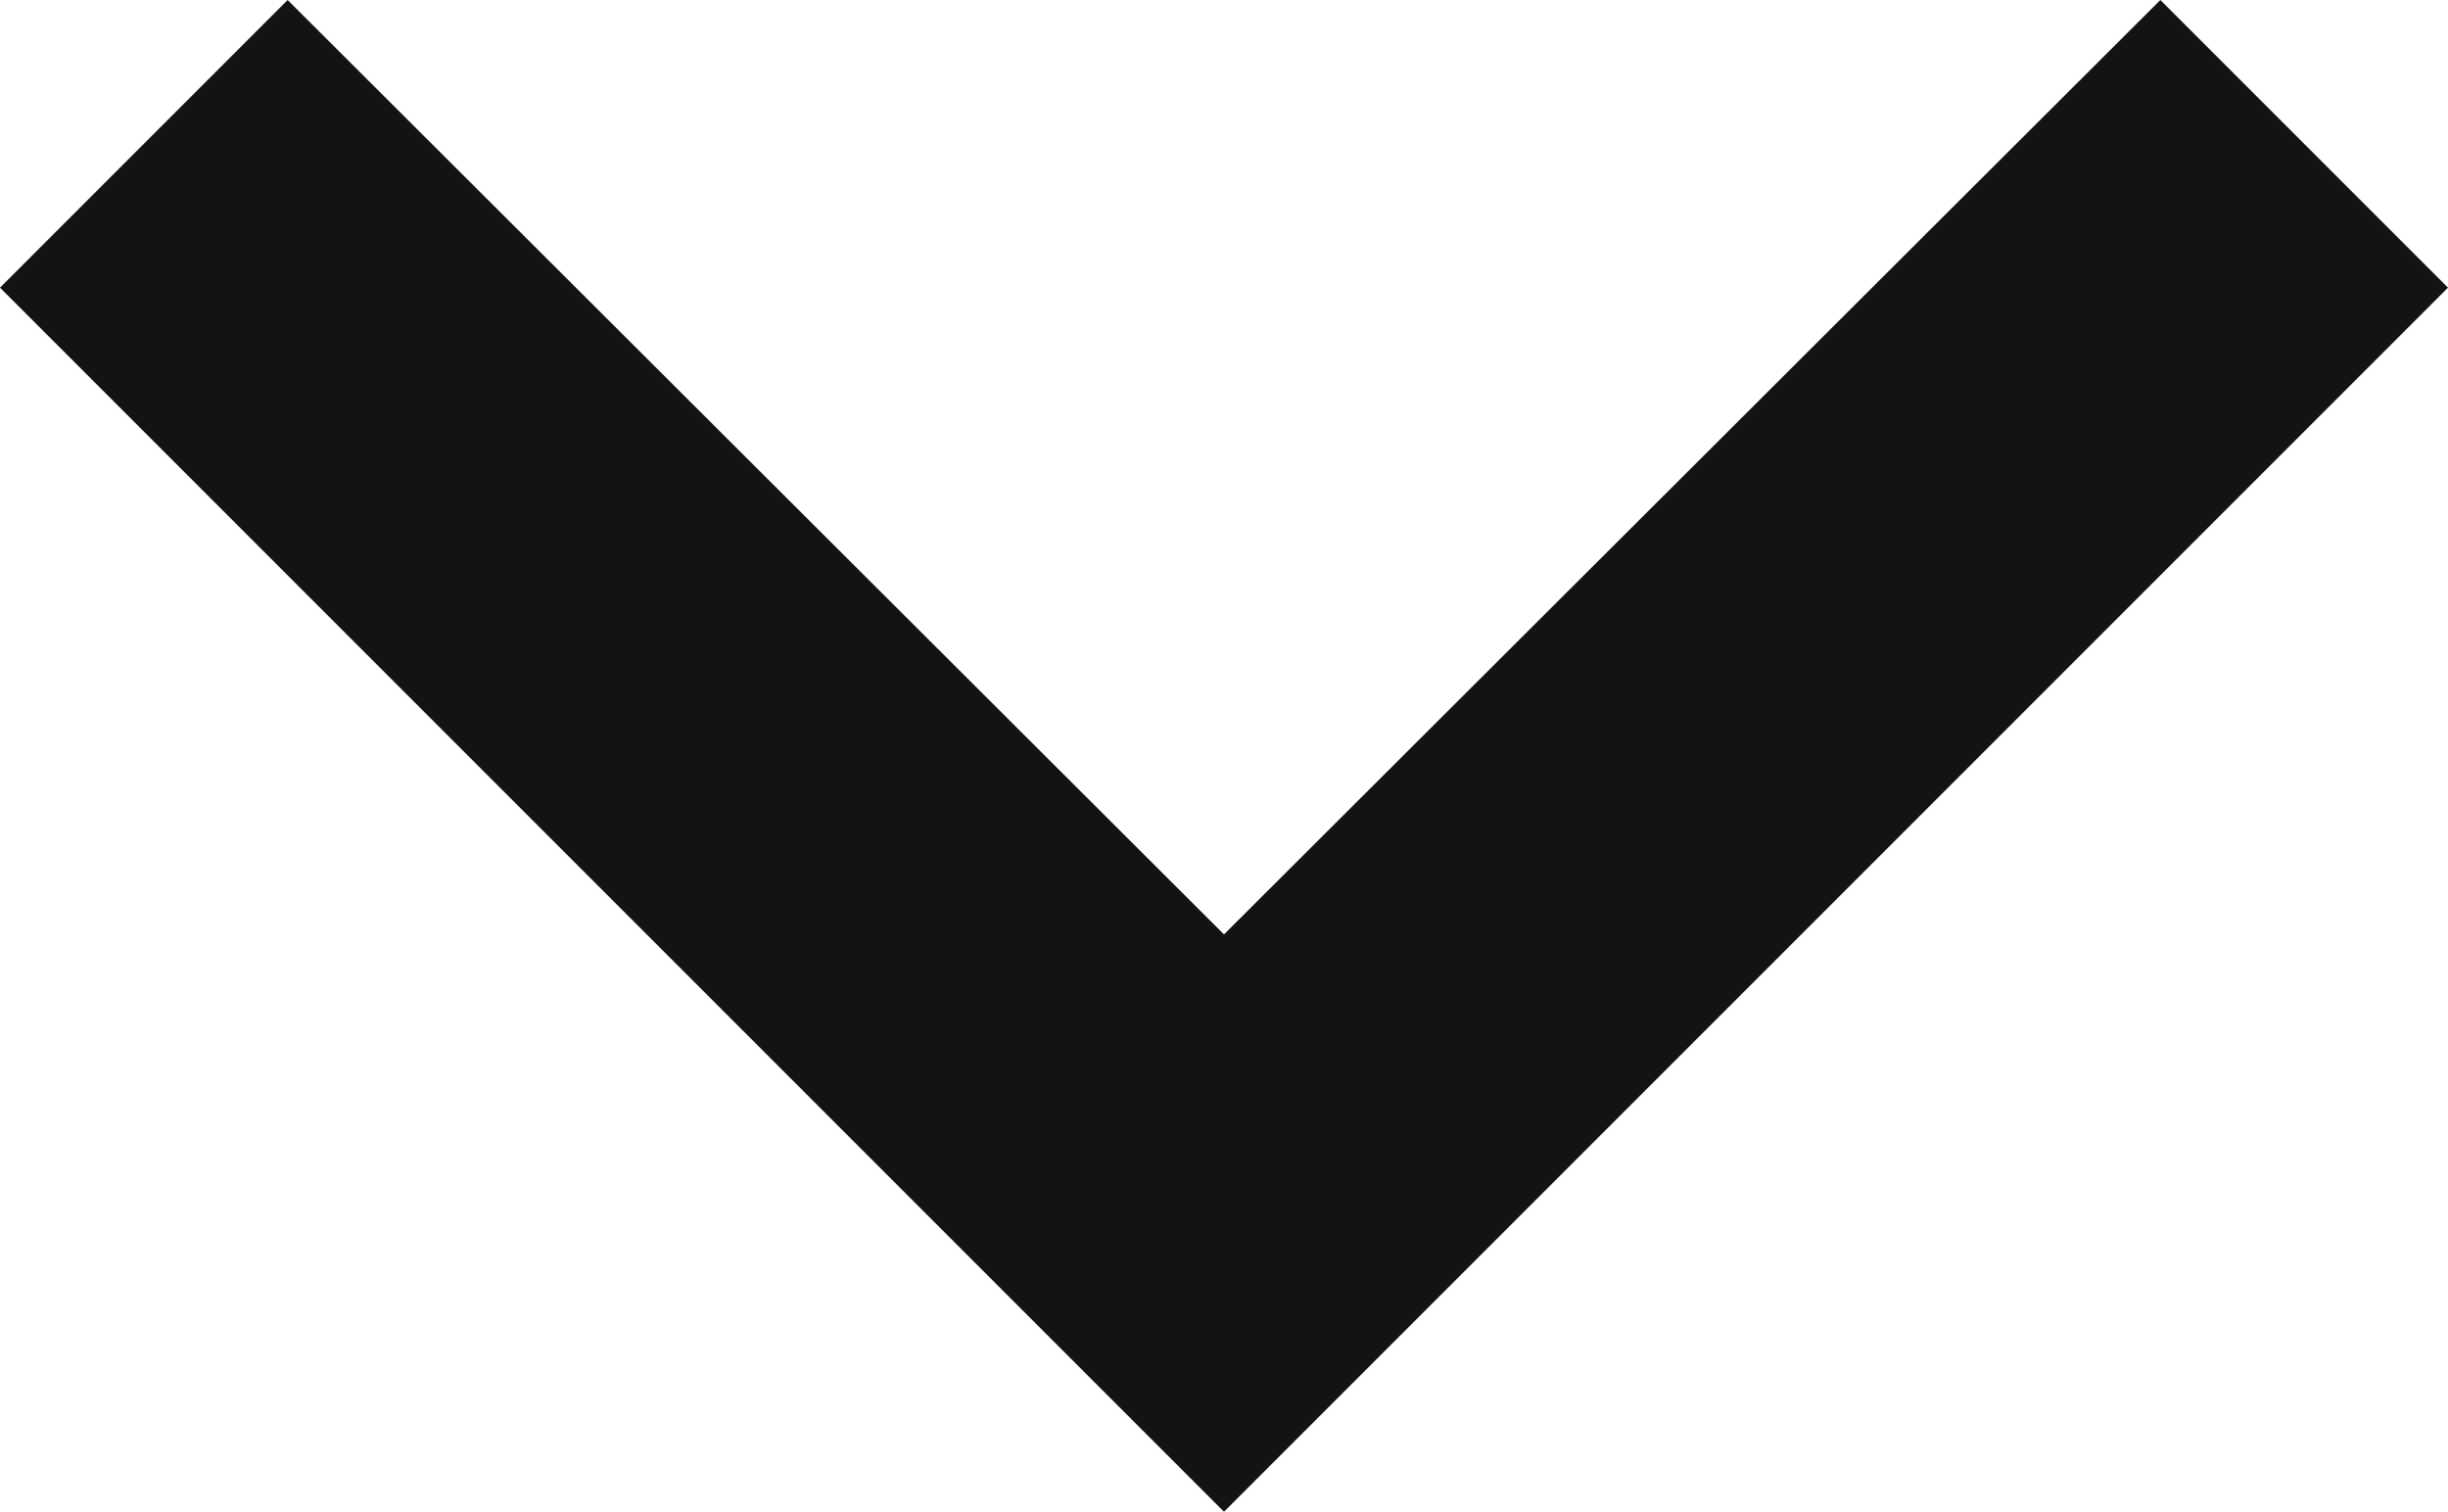
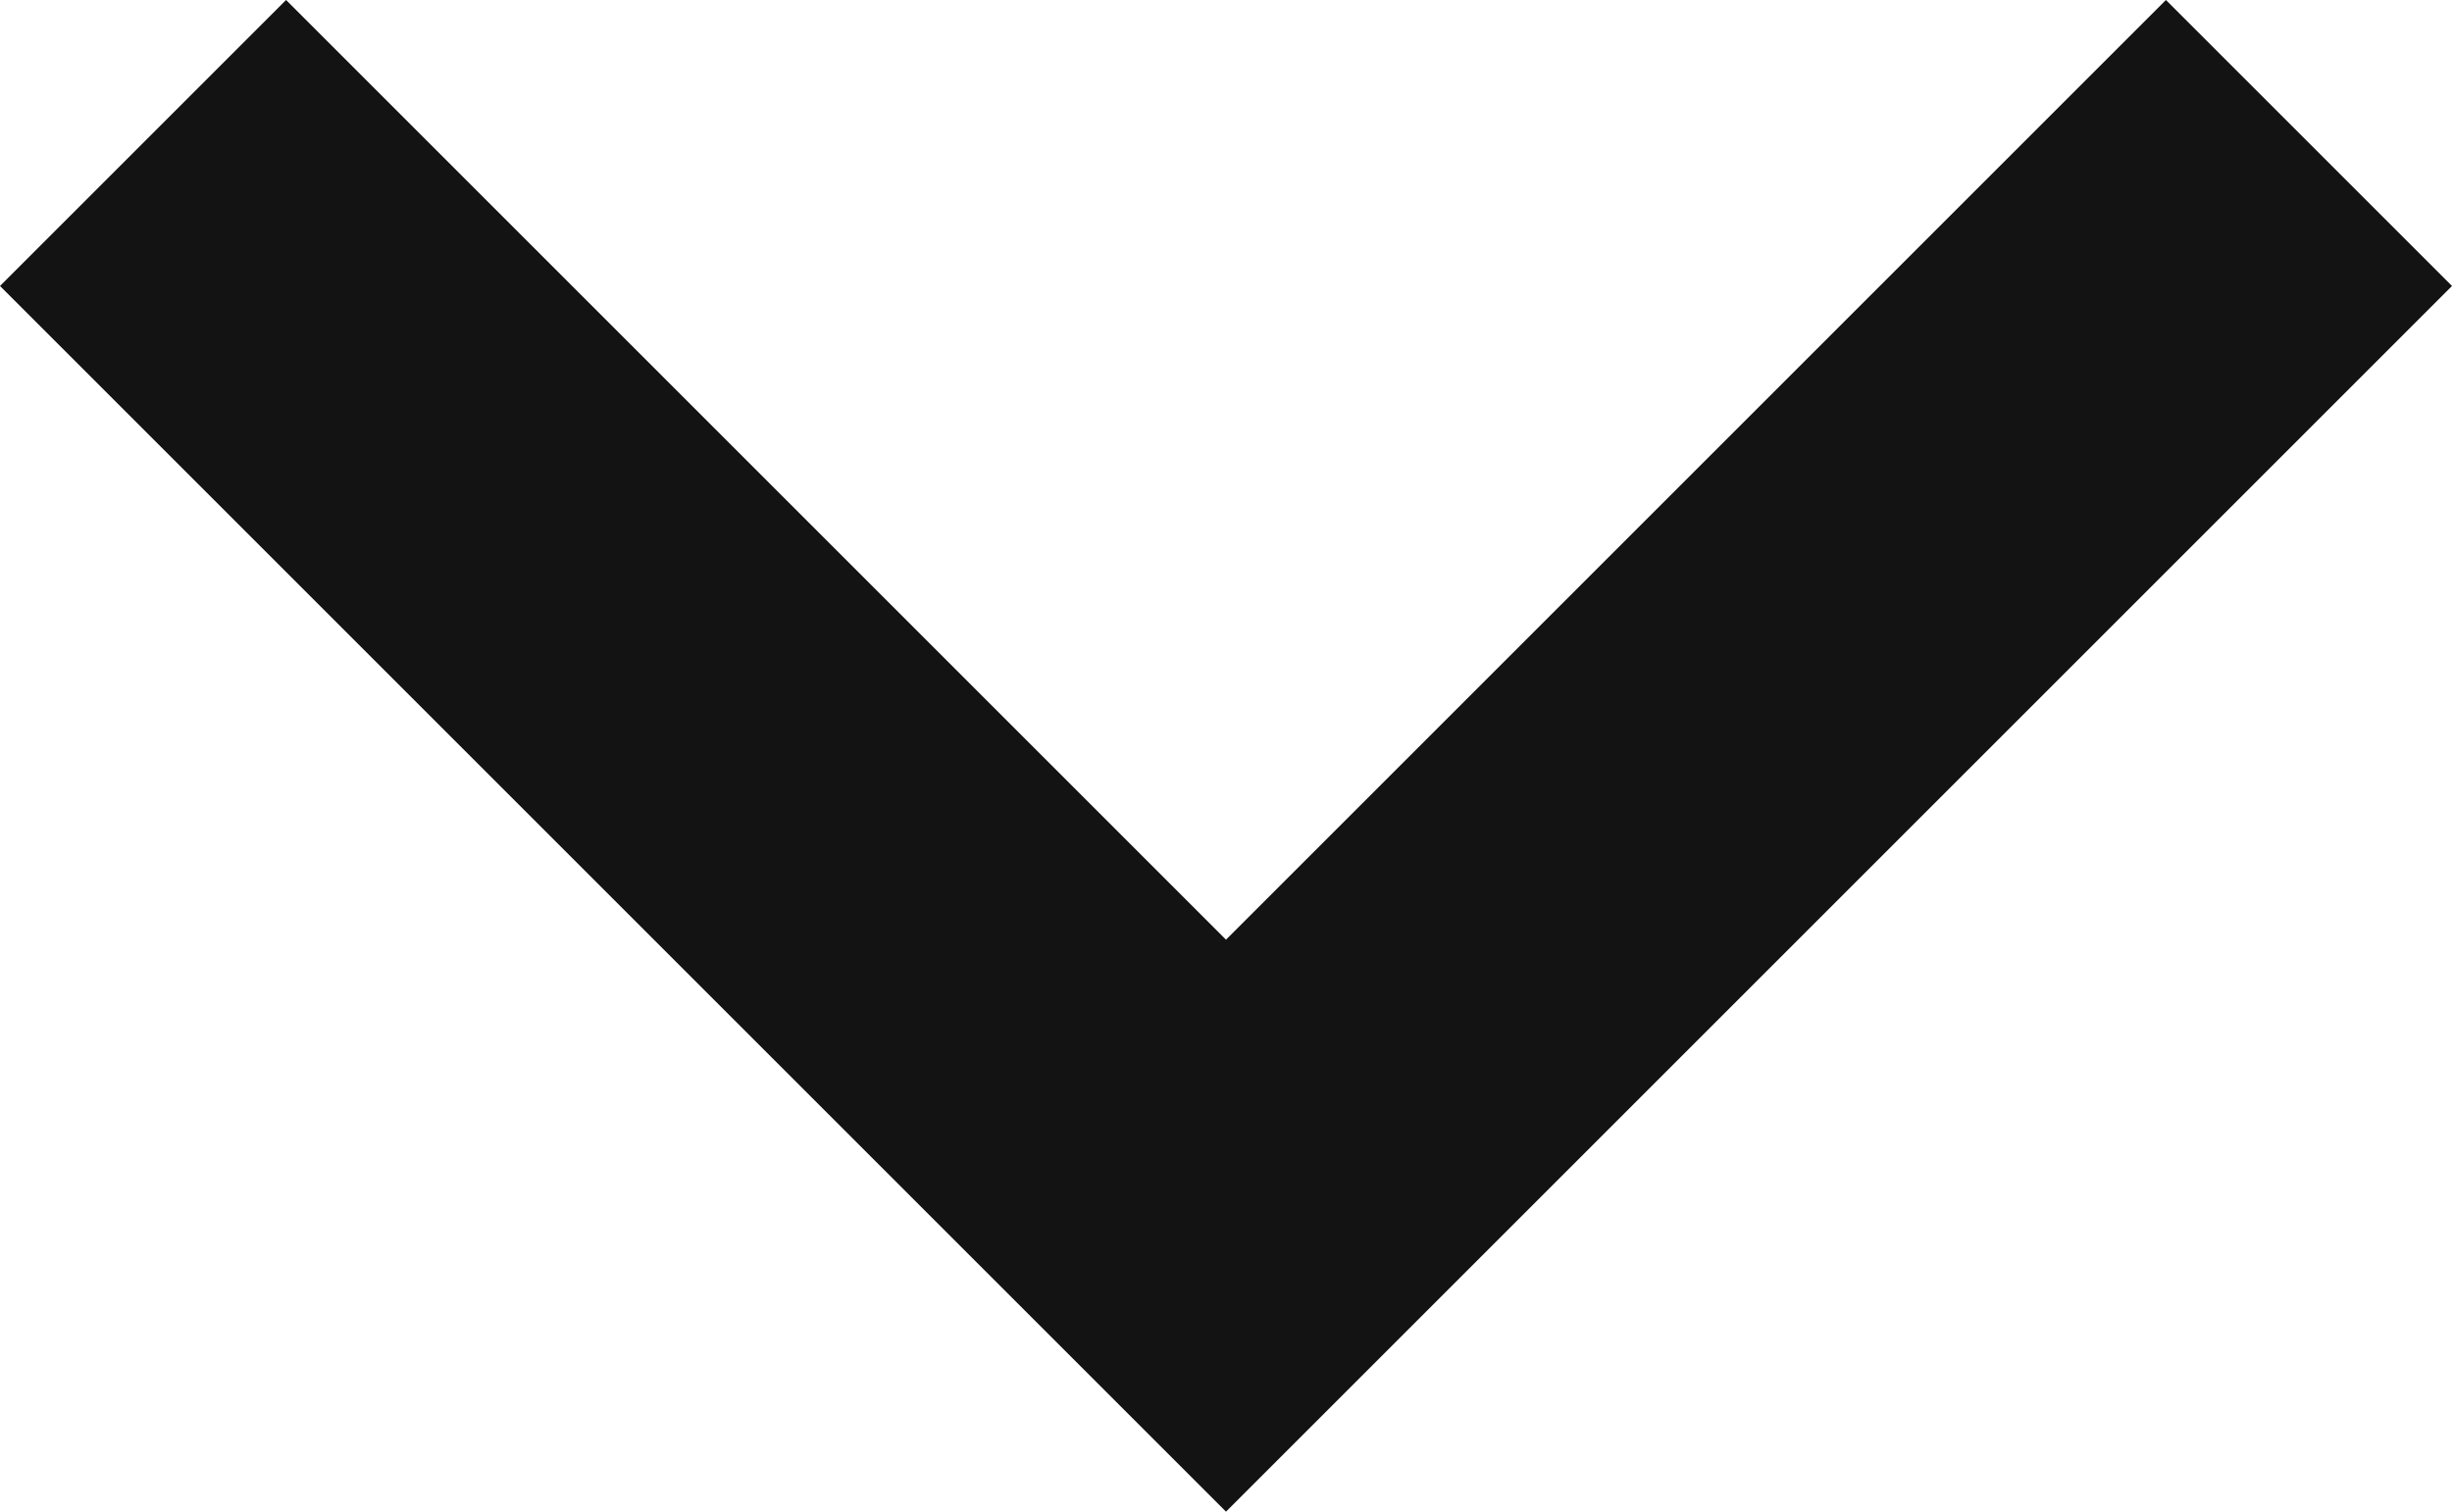
- <svg xmlns="http://www.w3.org/2000/svg" id="Layer_1" data-name="Layer 1" width="12" height="7.41" viewBox="0 0 12 7.41">
-   <defs>
-     <style>
-       .cls-1 {
-         fill: #131313;
-         stroke-width: 0px;
-       }
-     </style>
-   </defs>
-   <path id="ic_expand_less_24px" data-name="ic expand less 24px" class="cls-1" d="m6,7.41L12,1.41,10.59,0l-4.59,4.58L1.41,0,0,1.41l6,6Z" />
+ <svg xmlns="http://www.w3.org/2000/svg" version="1.1" id="Layer_1" x="0px" y="0px" viewBox="0 0 12 7.4" style="enable-background:new 0 0 12 7.4;" xml:space="preserve">
+   <style type="text/css">
+ 	.st0{fill:#131313;}
+ </style>
+   <path id="ic_expand_less_24px" class="st0" d="M6,7.4l6-6L10.6,0L6,4.6L1.4,0L0,1.4L6,7.4z" />
</svg>
